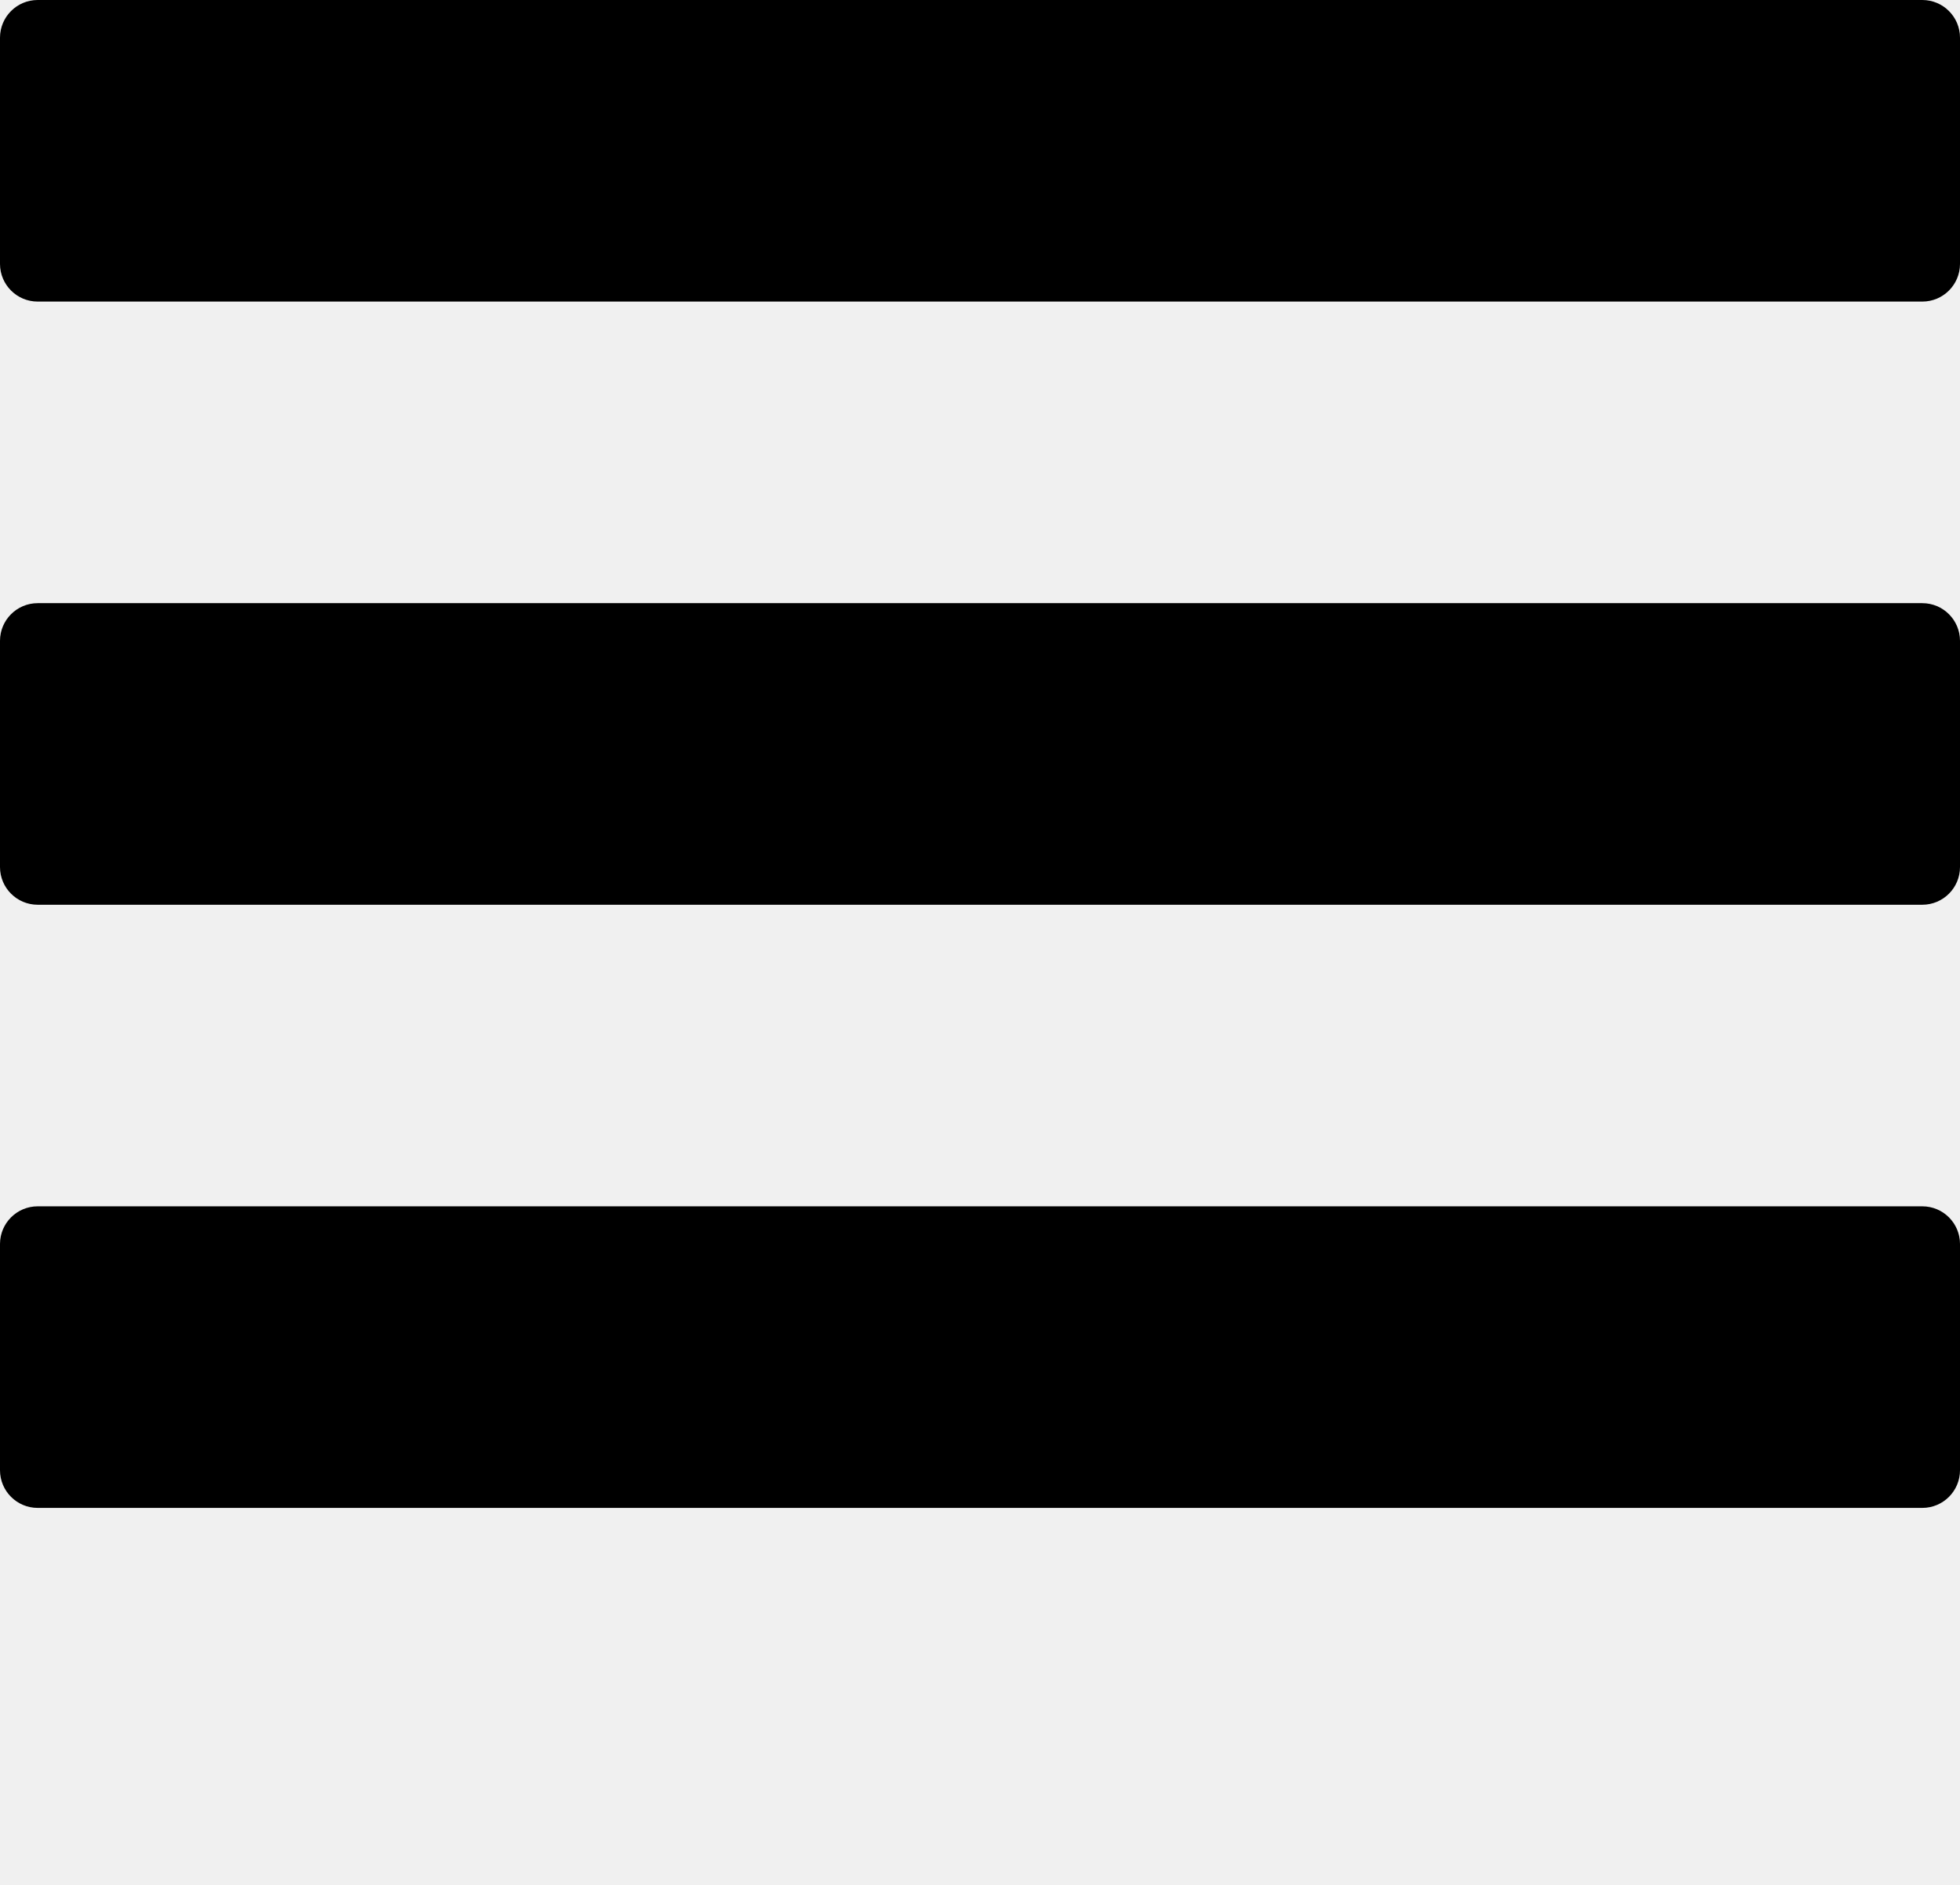
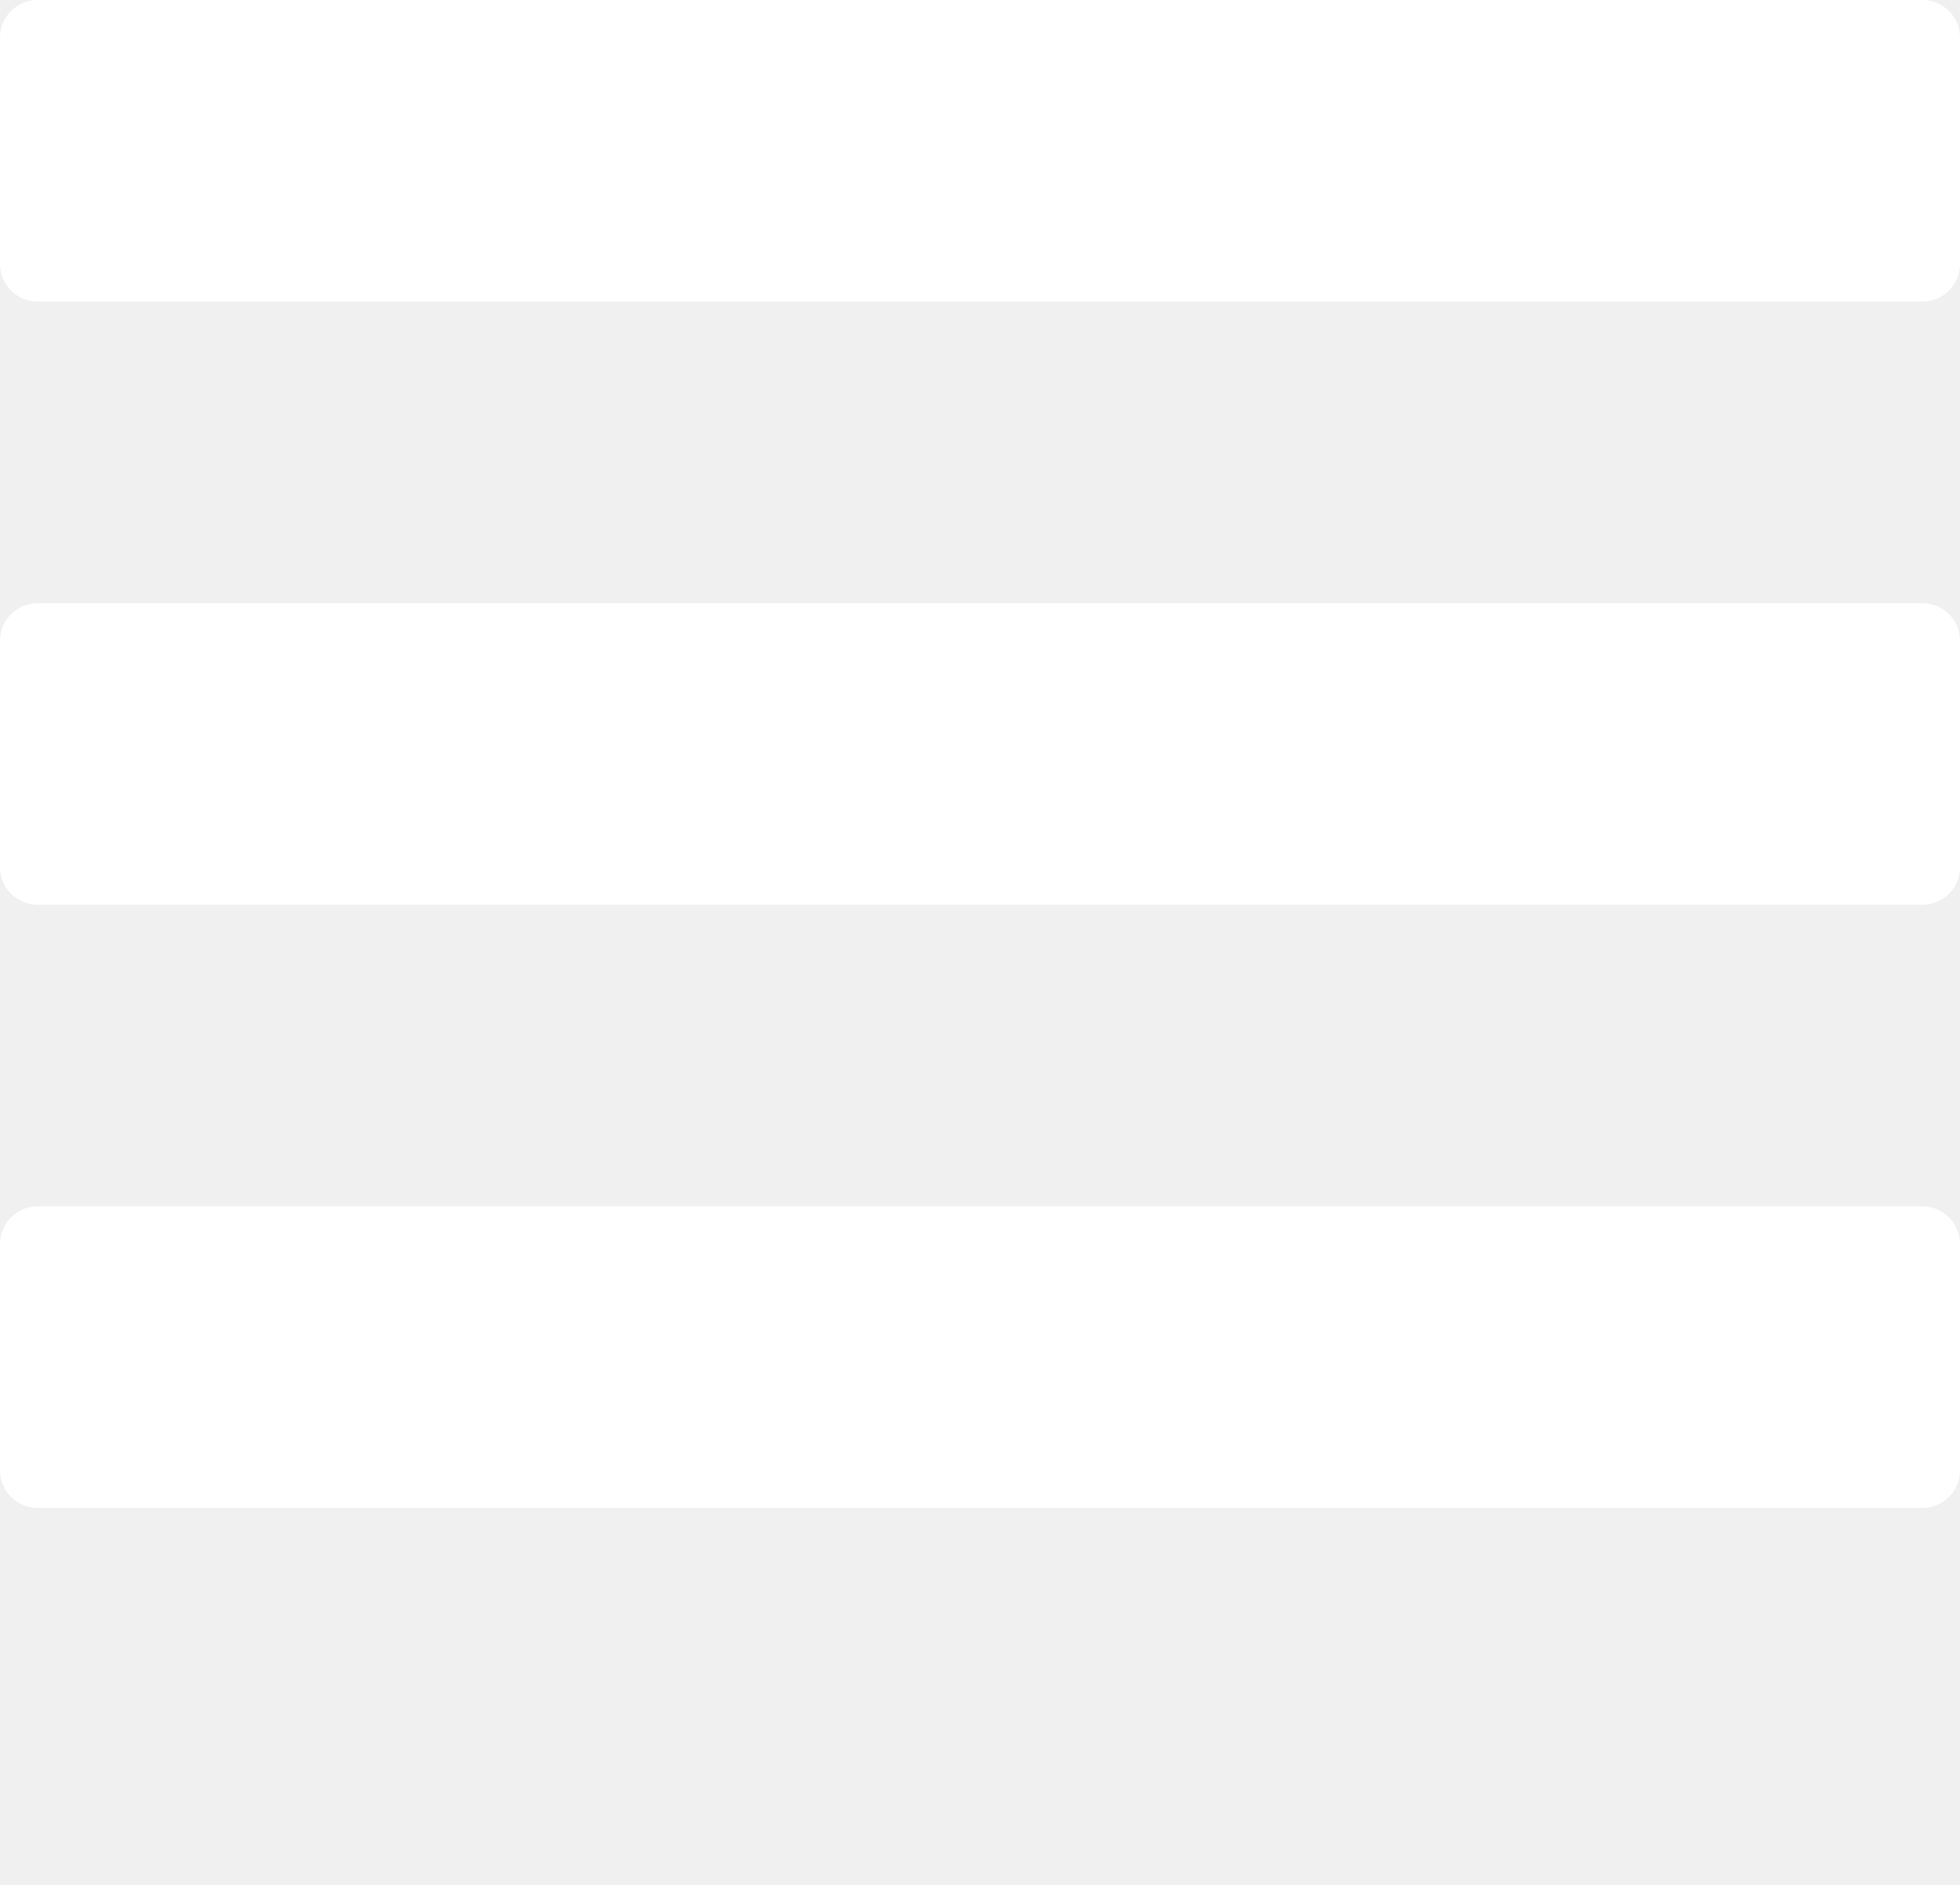
<svg xmlns="http://www.w3.org/2000/svg" viewBox="0 0 52 50" x="0px" y="0px">
-   <path fill="#000000" d="M138,499a1,1,0,0,1-1,1H87a1,1,0,0,1-1-1v-6a1,1,0,0,1,1-1h50a1,1,0,0,1,1,1v6Zm0,10a1,1,0,0,0-1-1H87a1,1,0,0,0-1,1v6a1,1,0,0,0,1,1h50a1,1,0,0,0,1-1v-6Zm0,16a1,1,0,0,0-1-1H87a1,1,0,0,0-1,1v6a1,1,0,0,0,1,1h50a1,1,0,0,0,1-1v-6Z" transform="translate(-86 -492)" />
+   <path fill="#ffffff" d="M138,499a1,1,0,0,1-1,1H87a1,1,0,0,1-1-1v-6a1,1,0,0,1,1-1h50a1,1,0,0,1,1,1v6Zm0,10a1,1,0,0,0-1-1H87a1,1,0,0,0-1,1v6a1,1,0,0,0,1,1h50a1,1,0,0,0,1-1v-6Zm0,16a1,1,0,0,0-1-1H87a1,1,0,0,0-1,1v6a1,1,0,0,0,1,1h50a1,1,0,0,0,1-1v-6Z" transform="translate(-86 -492)" />
</svg>
